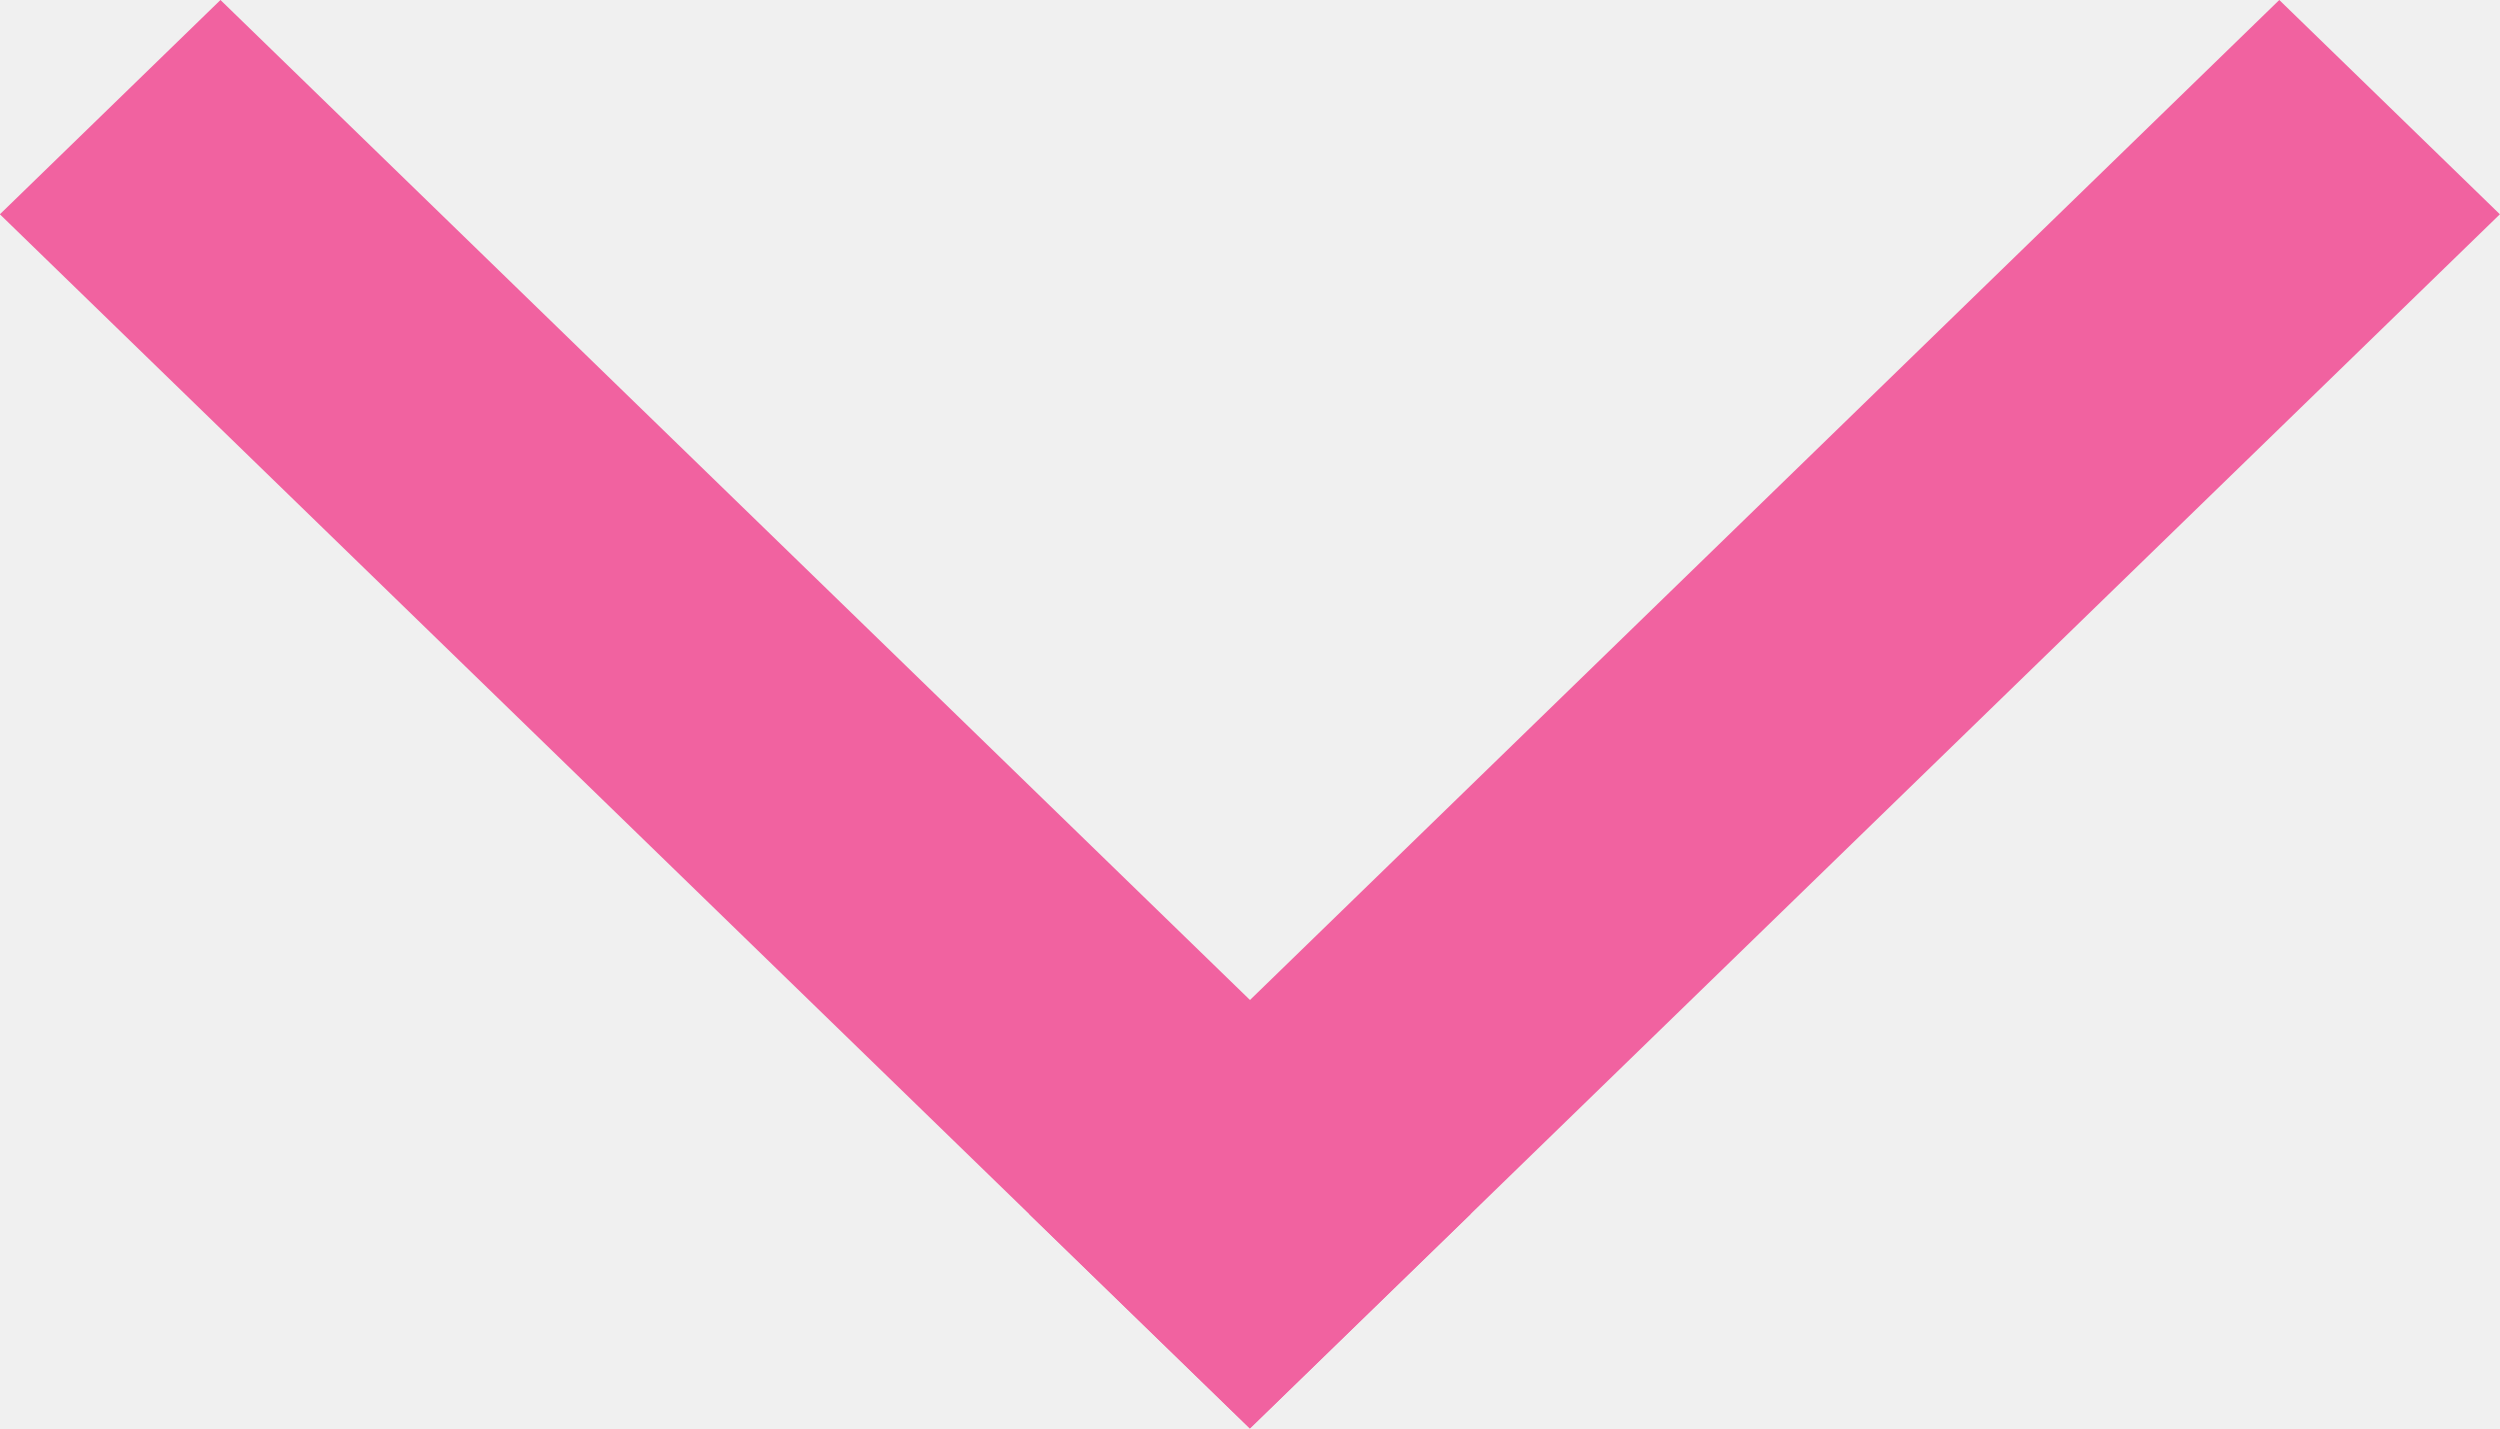
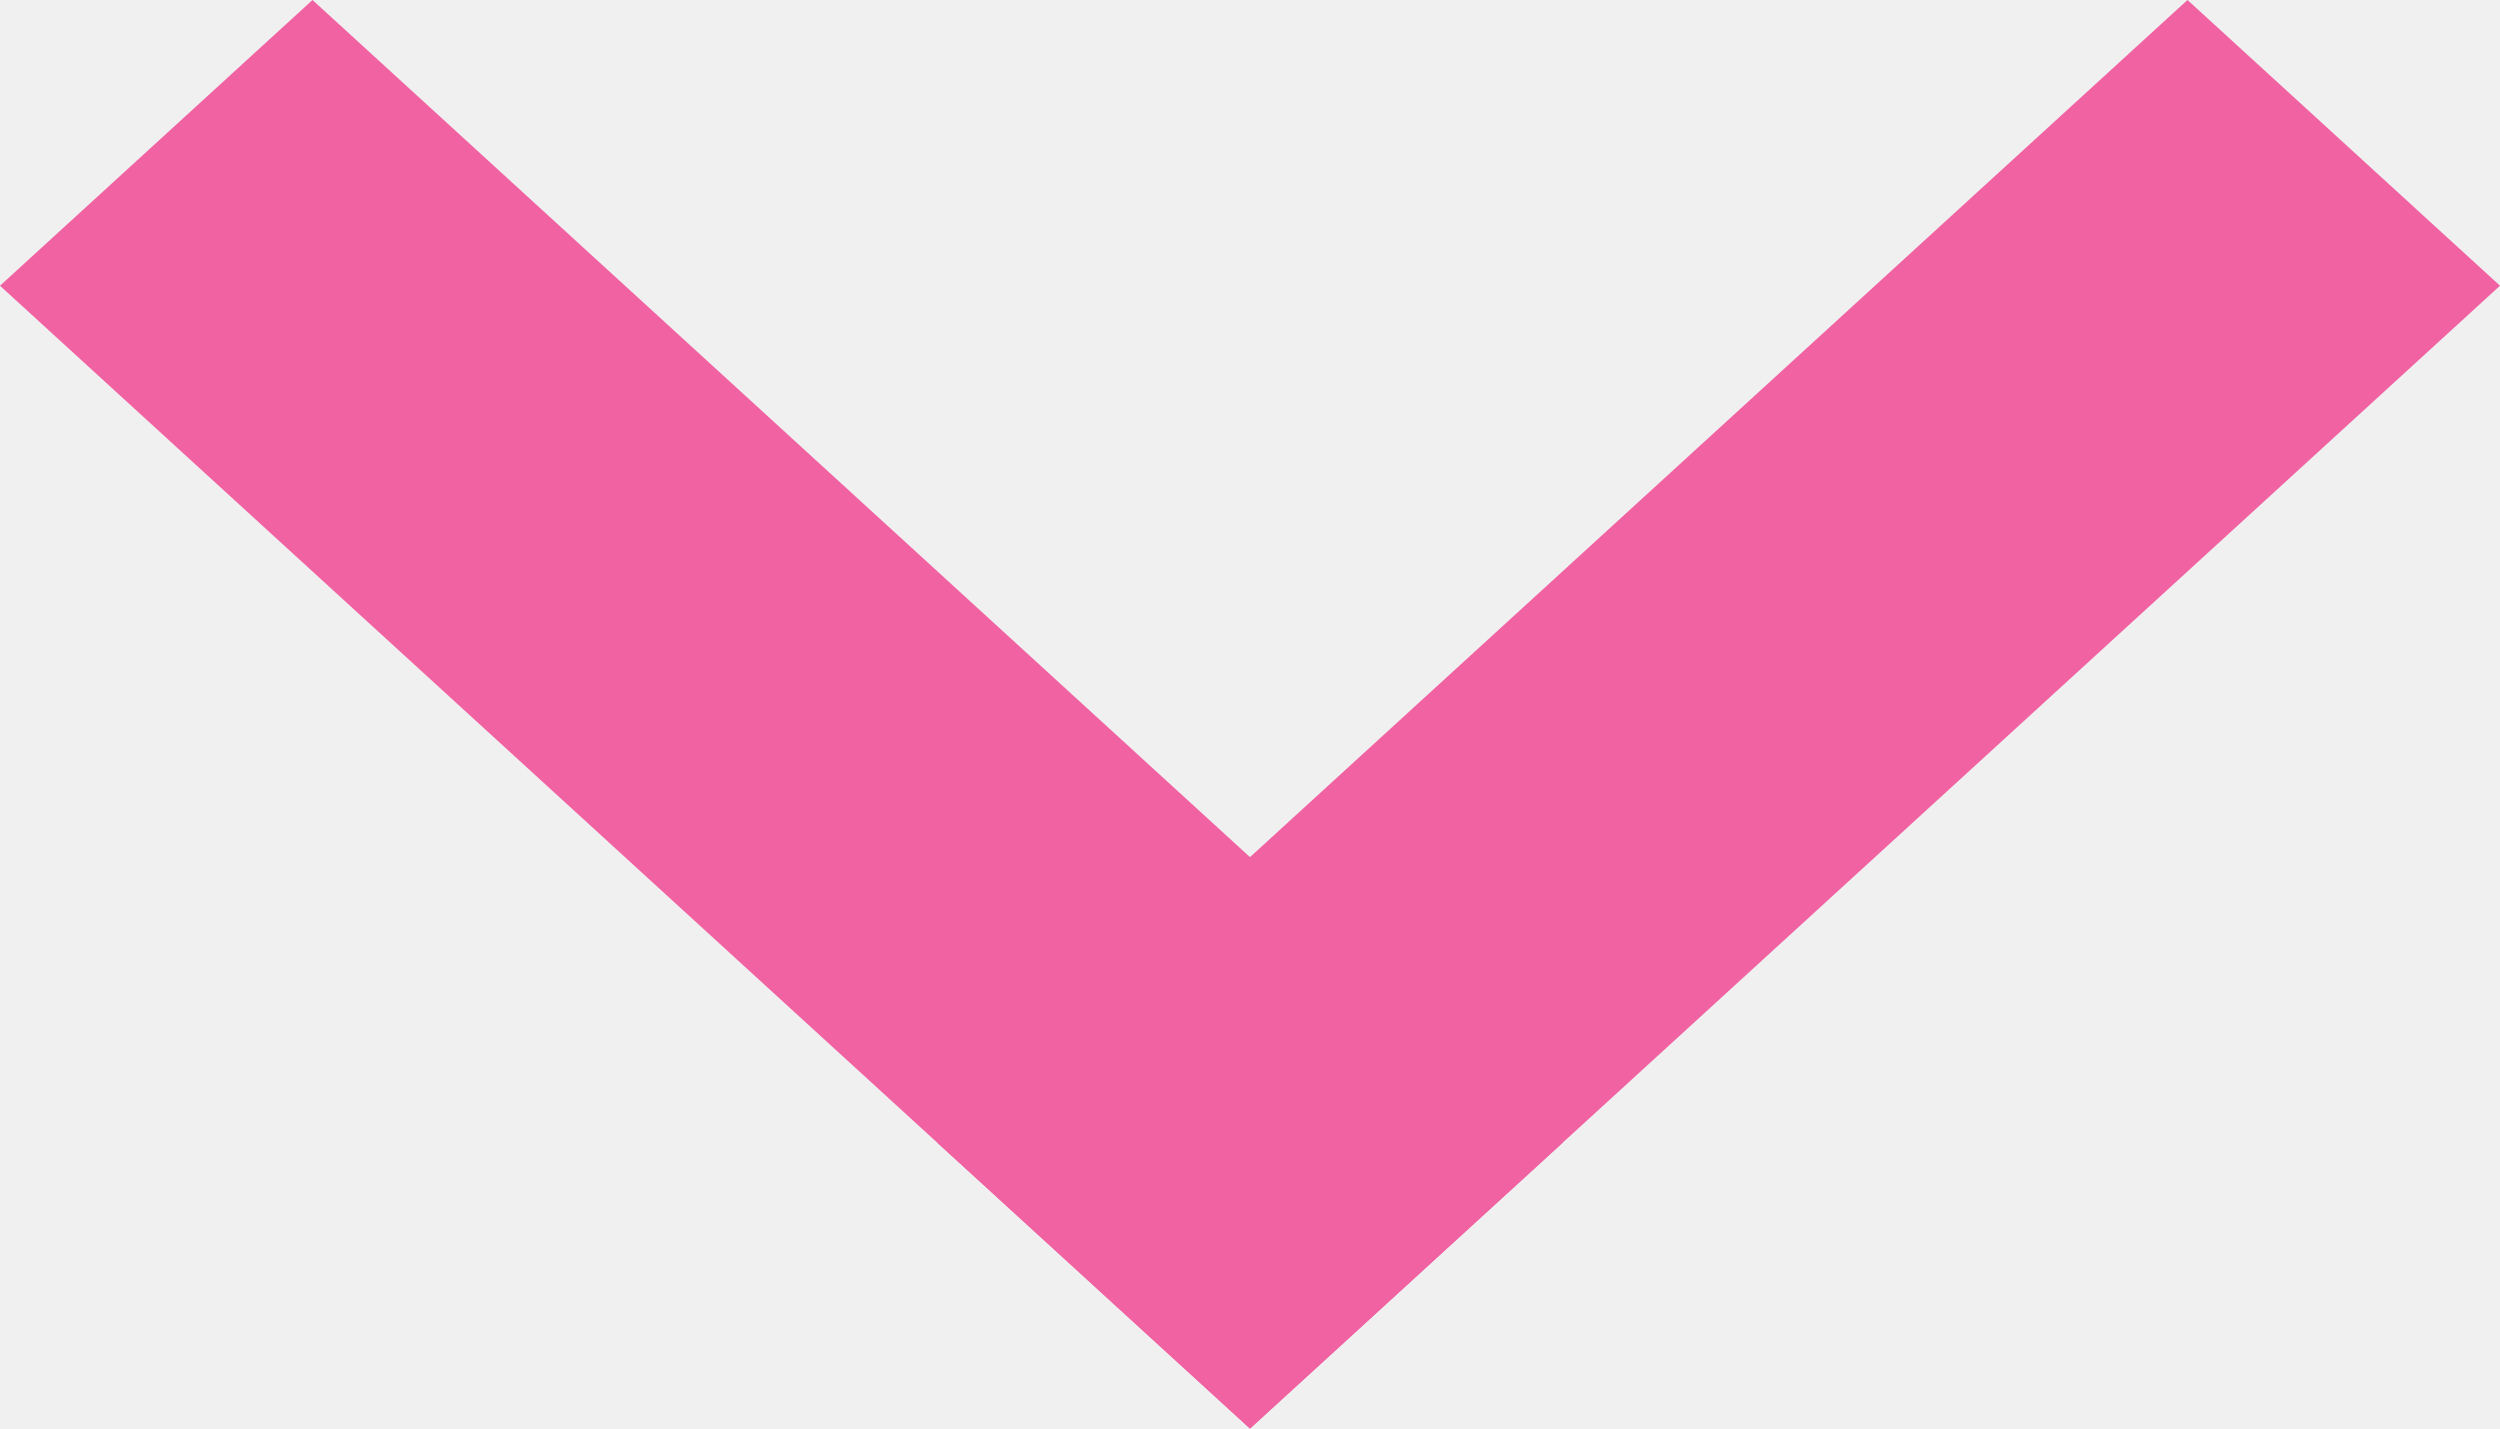
<svg xmlns="http://www.w3.org/2000/svg" width="21" height="12" viewBox="0 0 21 12" fill="none">
-   <g clip-path="url(#clip0_4525_2357)">
-     <path d="M20.999 1.8L19.146 0L8.647 10.2L10.499 11.999L20.999 1.8Z" fill="#F162A0" />
-     <path d="M10.499 11.999L12.352 10.199L1.852 -0L-0.001 1.8L10.499 11.999Z" fill="#F162A0" />
-   </g>
-   <defs>
-     <clipPath id="clip0_4525_2357">
-       <rect width="21" height="12" fill="white" />
-     </clipPath>
-   </defs>
+   <rect width="14.227" height="3.557" transform="matrix(0.738028 0.67477 -0.738028 0.67477 2.625 0)" fill="#F162A3" />
+   <rect width="14.227" height="3.557" transform="matrix(-0.738028 0.67477 -0.738028 -0.67477 21 2.39999)" fill="#F162A3" />
</svg>
